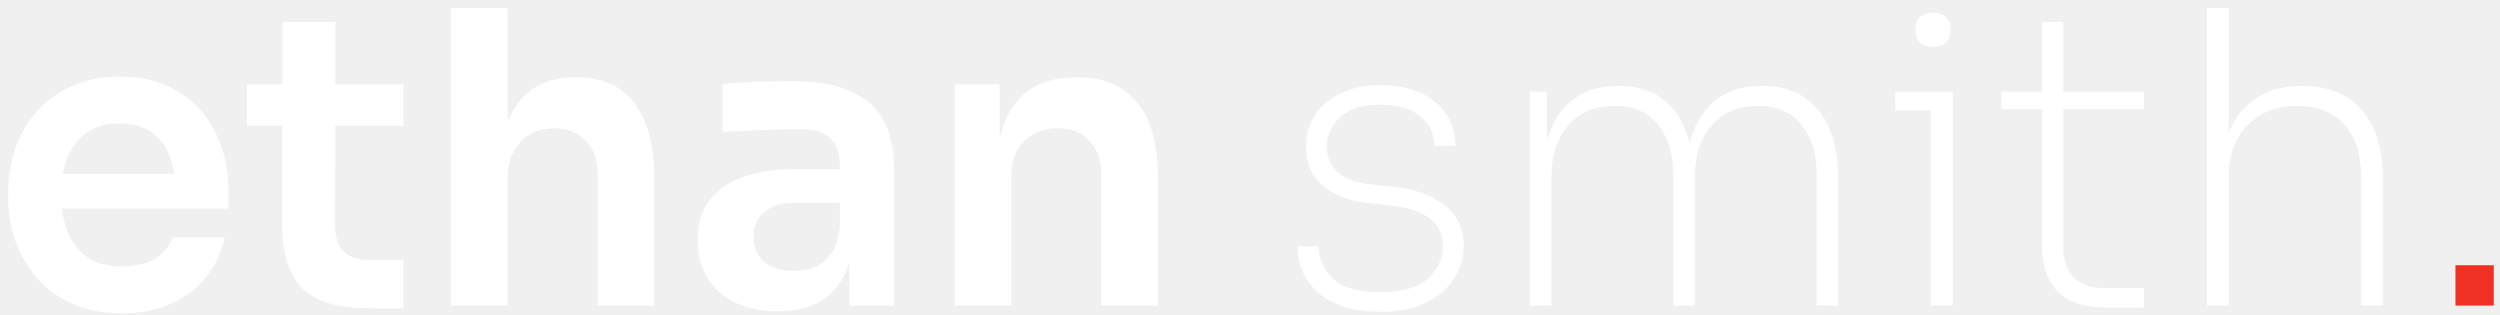
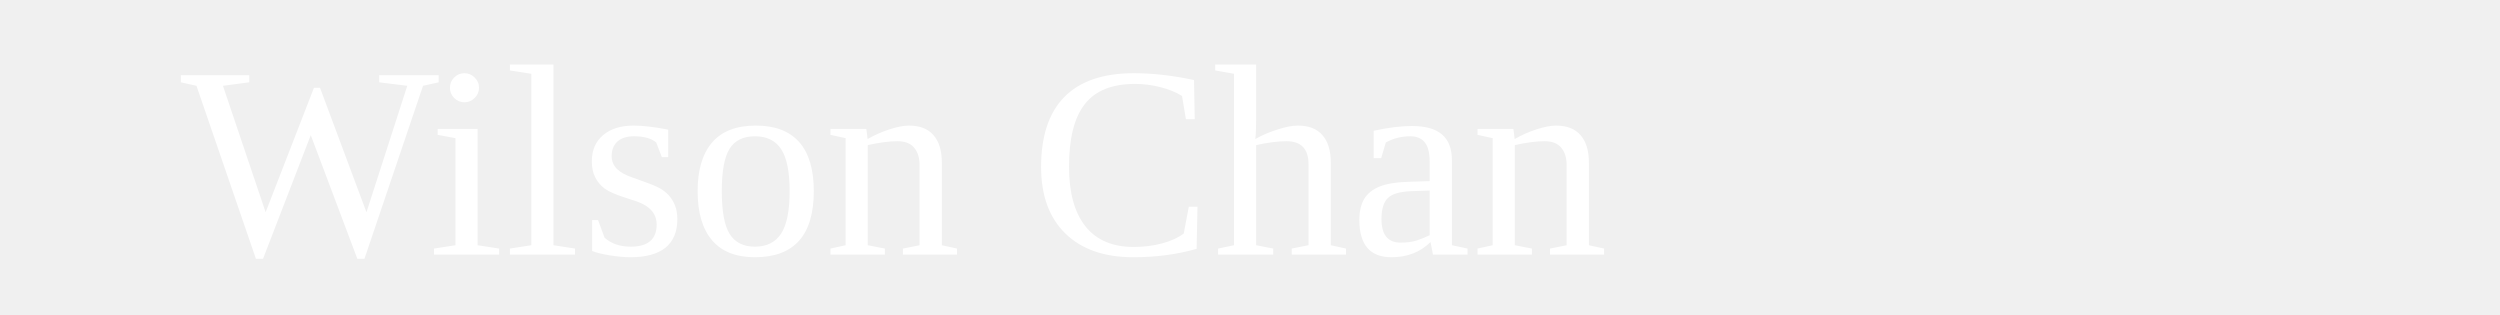
<svg xmlns="http://www.w3.org/2000/svg" width="270" height="34" viewBox="0 0 270 34" fill="none">
-   <path d="M13.168 33.836C11.115 33.836 9.311 33.484 7.756 32.78C6.231 32.076 4.955 31.137 3.928 29.964C2.931 28.761 2.168 27.427 1.64 25.96C1.141 24.493 0.892 22.997 0.892 21.472V20.636C0.892 19.052 1.141 17.527 1.64 16.06C2.168 14.564 2.931 13.244 3.928 12.1C4.955 10.927 6.216 10.003 7.712 9.328C9.208 8.624 10.939 8.272 12.904 8.272C15.485 8.272 17.641 8.844 19.372 9.988C21.132 11.103 22.452 12.584 23.332 14.432C24.212 16.251 24.652 18.216 24.652 20.328V22.528H3.488V18.788H20.824L18.932 20.636C18.932 19.111 18.712 17.805 18.272 16.72C17.832 15.635 17.157 14.799 16.248 14.212C15.368 13.625 14.253 13.332 12.904 13.332C11.555 13.332 10.411 13.64 9.472 14.256C8.533 14.872 7.815 15.767 7.316 16.94C6.847 18.084 6.612 19.463 6.612 21.076C6.612 22.572 6.847 23.907 7.316 25.08C7.785 26.224 8.504 27.133 9.472 27.808C10.44 28.453 11.672 28.776 13.168 28.776C14.664 28.776 15.881 28.483 16.82 27.896C17.759 27.28 18.36 26.532 18.624 25.652H24.256C23.904 27.295 23.229 28.732 22.232 29.964C21.235 31.196 19.959 32.149 18.404 32.824C16.879 33.499 15.133 33.836 13.168 33.836ZM40.145 33.308C37.945 33.308 36.127 33.029 34.689 32.472C33.281 31.885 32.225 30.917 31.521 29.568C30.817 28.189 30.465 26.341 30.465 24.024L30.509 2.376H36.229L36.185 24.42C36.185 25.593 36.493 26.503 37.109 27.148C37.755 27.764 38.664 28.072 39.837 28.072H43.577V33.308H40.145ZM26.681 13.596V9.108H43.577V13.596H26.681ZM48.71 33V0.88H54.826V19.624H53.77C53.77 17.219 54.078 15.18 54.694 13.508C55.31 11.836 56.22 10.56 57.422 9.68C58.654 8.8 60.209 8.36 62.086 8.36H62.35C65.078 8.36 67.146 9.299 68.554 11.176C69.962 13.053 70.666 15.781 70.666 19.36V33H64.55V18.788C64.55 17.263 64.11 16.06 63.23 15.18C62.38 14.3 61.25 13.86 59.842 13.86C58.346 13.86 57.129 14.359 56.19 15.356C55.281 16.324 54.826 17.6 54.826 19.184V33H48.71ZM91.718 33V25.916H90.706V18.04C90.706 16.661 90.368 15.635 89.694 14.96C89.019 14.285 87.978 13.948 86.57 13.948C85.836 13.948 84.956 13.963 83.93 13.992C82.903 14.021 81.862 14.065 80.806 14.124C79.779 14.153 78.855 14.197 78.034 14.256V9.064C78.708 9.005 79.471 8.947 80.322 8.888C81.172 8.829 82.038 8.8 82.918 8.8C83.827 8.771 84.678 8.756 85.47 8.756C87.934 8.756 89.972 9.079 91.586 9.724C93.228 10.369 94.46 11.381 95.282 12.76C96.132 14.139 96.558 15.943 96.558 18.172V33H91.718ZM84.018 33.616C82.287 33.616 80.762 33.308 79.442 32.692C78.151 32.076 77.139 31.196 76.406 30.052C75.702 28.908 75.35 27.529 75.35 25.916C75.35 24.156 75.775 22.719 76.626 21.604C77.506 20.489 78.723 19.653 80.278 19.096C81.862 18.539 83.71 18.26 85.822 18.26H91.366V21.912H85.734C84.326 21.912 83.24 22.264 82.478 22.968C81.744 23.643 81.378 24.523 81.378 25.608C81.378 26.693 81.744 27.573 82.478 28.248C83.24 28.923 84.326 29.26 85.734 29.26C86.584 29.26 87.362 29.113 88.066 28.82C88.799 28.497 89.4 27.969 89.87 27.236C90.368 26.473 90.647 25.447 90.706 24.156L92.202 25.872C92.055 27.544 91.644 28.952 90.97 30.096C90.324 31.24 89.415 32.12 88.242 32.736C87.098 33.323 85.69 33.616 84.018 33.616ZM103.109 33V9.108H107.949V19.36H107.509C107.509 16.925 107.831 14.901 108.477 13.288C109.122 11.645 110.075 10.413 111.337 9.592C112.627 8.771 114.226 8.36 116.133 8.36H116.397C119.242 8.36 121.398 9.284 122.865 11.132C124.331 12.951 125.065 15.679 125.065 19.316V33H118.949V18.788C118.949 17.321 118.523 16.133 117.673 15.224C116.851 14.315 115.707 13.86 114.241 13.86C112.745 13.86 111.527 14.329 110.589 15.268C109.679 16.177 109.225 17.409 109.225 18.964V33H103.109ZM149.1 33.66C146.225 33.66 144.011 33 142.456 31.68C140.931 30.36 140.153 28.673 140.124 26.62H142.412C142.412 27.94 142.925 29.099 143.952 30.096C145.008 31.064 146.724 31.548 149.1 31.548C151.417 31.548 153.119 31.064 154.204 30.096C155.289 29.099 155.832 27.925 155.832 26.576C155.832 25.256 155.333 24.244 154.336 23.54C153.368 22.836 152.048 22.396 150.376 22.22L147.648 21.912C145.624 21.677 144.011 21.047 142.808 20.02C141.635 18.993 141.048 17.6 141.048 15.84C141.048 14.579 141.371 13.449 142.016 12.452C142.661 11.455 143.585 10.663 144.788 10.076C146.02 9.489 147.457 9.196 149.1 9.196C151.505 9.196 153.441 9.783 154.908 10.956C156.404 12.129 157.167 13.728 157.196 15.752H154.908C154.937 14.491 154.439 13.435 153.412 12.584C152.415 11.733 150.977 11.308 149.1 11.308C147.135 11.308 145.668 11.763 144.7 12.672C143.761 13.581 143.292 14.652 143.292 15.884C143.292 16.911 143.659 17.791 144.392 18.524C145.155 19.257 146.299 19.712 147.824 19.888L150.552 20.196C152.723 20.401 154.512 21.032 155.92 22.088C157.357 23.144 158.076 24.655 158.076 26.62C158.076 27.94 157.709 29.128 156.976 30.184C156.272 31.24 155.26 32.091 153.94 32.736C152.62 33.352 151.007 33.66 149.1 33.66ZM165.223 33V9.9H167.071V19.36H166.543C166.543 17.365 166.837 15.62 167.423 14.124C168.039 12.599 168.949 11.411 170.151 10.56C171.354 9.709 172.879 9.284 174.727 9.284H174.859C176.678 9.284 178.189 9.709 179.391 10.56C180.594 11.381 181.474 12.555 182.031 14.08C182.618 15.576 182.911 17.336 182.911 19.36H182.031C182.031 17.365 182.325 15.62 182.911 14.124C183.527 12.599 184.437 11.411 185.639 10.56C186.871 9.709 188.411 9.284 190.259 9.284H190.391C192.21 9.284 193.721 9.709 194.923 10.56C196.155 11.381 197.065 12.555 197.651 14.08C198.238 15.576 198.531 17.336 198.531 19.36V33H196.199V18.832C196.199 16.632 195.657 14.857 194.571 13.508C193.515 12.129 191.946 11.44 189.863 11.44C187.751 11.44 186.079 12.144 184.847 13.552C183.645 14.96 183.043 16.793 183.043 19.052V33H180.711V18.832C180.711 16.632 180.169 14.857 179.083 13.508C178.027 12.129 176.458 11.44 174.375 11.44C172.263 11.44 170.591 12.144 169.359 13.552C168.157 14.96 167.555 16.793 167.555 19.052V33H165.223ZM208.522 33V9.9H210.898V33H208.522ZM204.694 11.924V9.9H210.898V11.924H204.694ZM208.742 5.06C208.126 5.06 207.656 4.899 207.334 4.576C207.011 4.224 206.85 3.784 206.85 3.256C206.85 2.699 207.011 2.244 207.334 1.892C207.656 1.54 208.14 1.364 208.786 1.364C209.402 1.364 209.871 1.54 210.194 1.892C210.516 2.244 210.678 2.699 210.678 3.256C210.678 3.784 210.516 4.224 210.194 4.576C209.9 4.899 209.416 5.06 208.742 5.06ZM227.709 33.22C226.271 33.22 225.01 33.015 223.925 32.604C222.839 32.164 222.003 31.431 221.417 30.404C220.83 29.377 220.537 27.999 220.537 26.268V2.376H222.825V26.664C222.825 28.072 223.206 29.172 223.969 29.964C224.761 30.727 225.846 31.108 227.225 31.108H231.537V33.22H227.709ZM216.137 11.792V9.9H231.537V11.792H216.137ZM238.356 33V0.88H240.688V18.04L239.852 19.536C239.852 17.512 240.16 15.737 240.776 14.212C241.422 12.657 242.39 11.455 243.68 10.604C244.971 9.724 246.599 9.284 248.564 9.284H248.652C251.527 9.284 253.698 10.193 255.164 12.012C256.631 13.801 257.364 16.251 257.364 19.36V33H254.988V18.832C254.988 16.603 254.387 14.813 253.184 13.464C251.982 12.115 250.28 11.44 248.08 11.44C245.822 11.44 244.018 12.159 242.668 13.596C241.348 15.004 240.688 16.852 240.688 19.14V33H238.356Z" fill="white" />
-   <path d="M265.19 33V28.644H269.326V33H265.19Z" fill="#F13024" />
+   <path d="M 196 24 S 196 24 196 24" fill="rgb(255, 255, 255)" />
+   <text textLength="216.1" font-size="29.6" x="19.5" y="27.5" fill="rgb(255, 255, 255)">
+         Wilson Chan
+     </text>
</svg>
